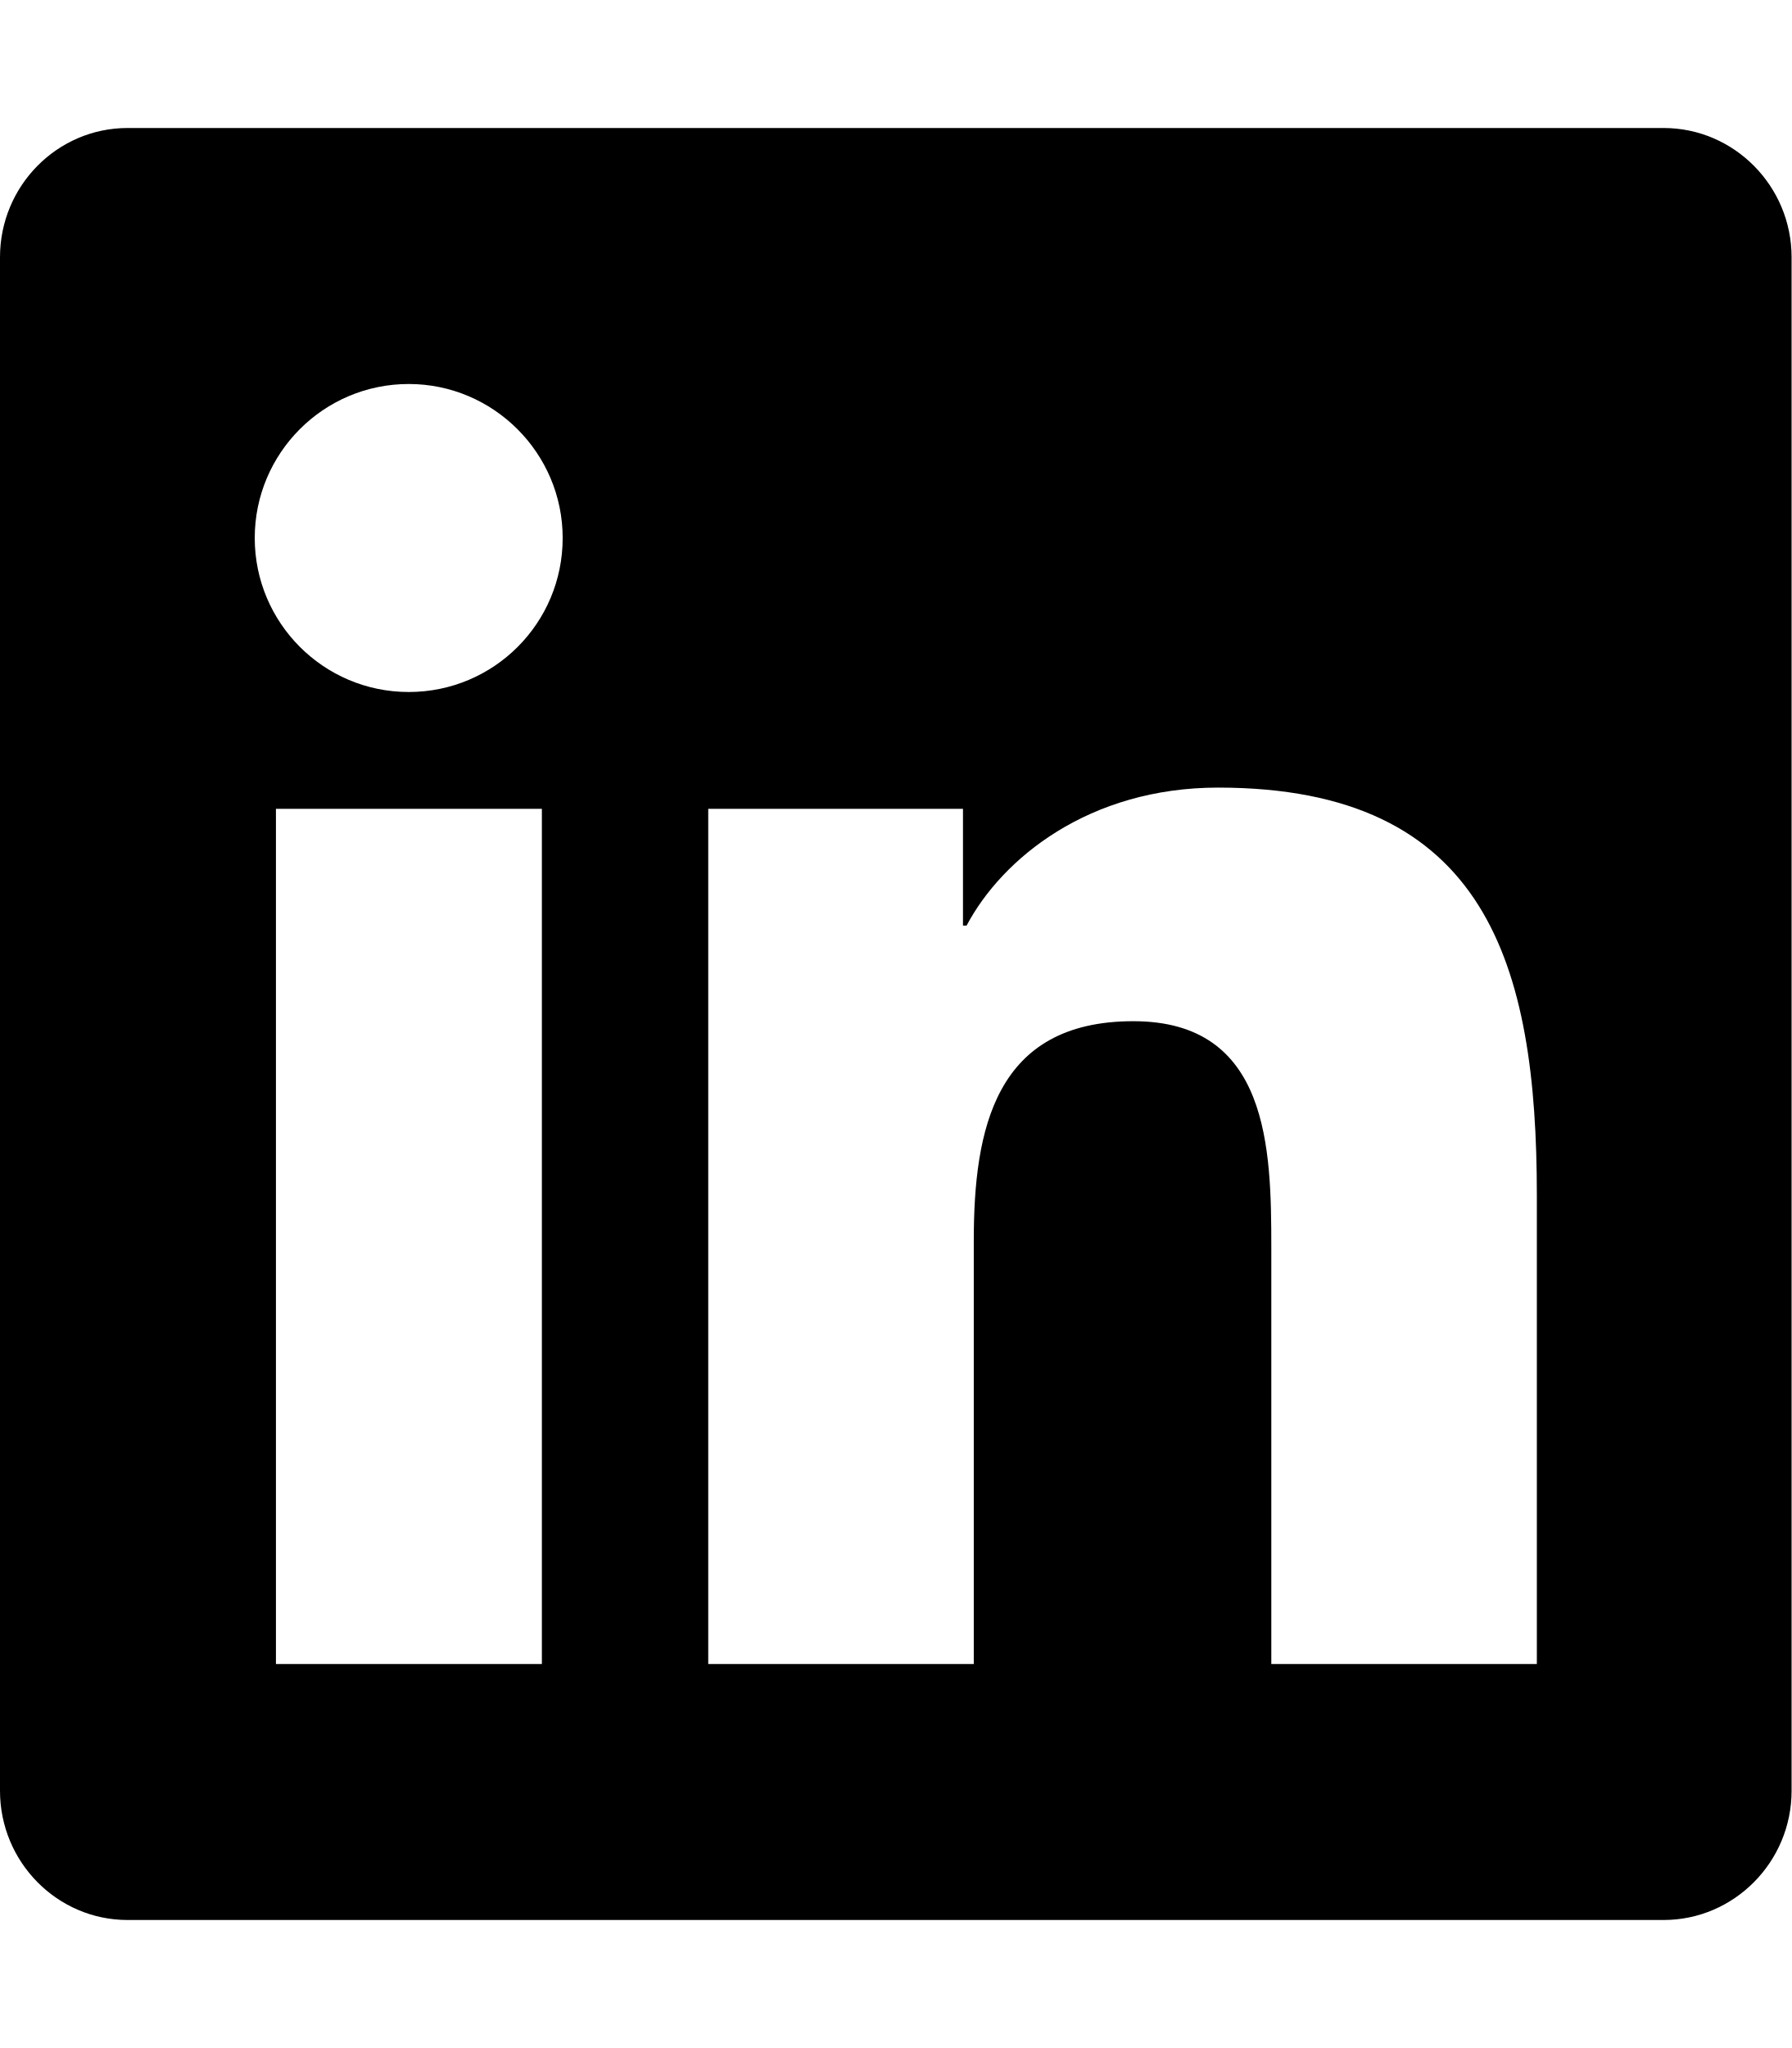
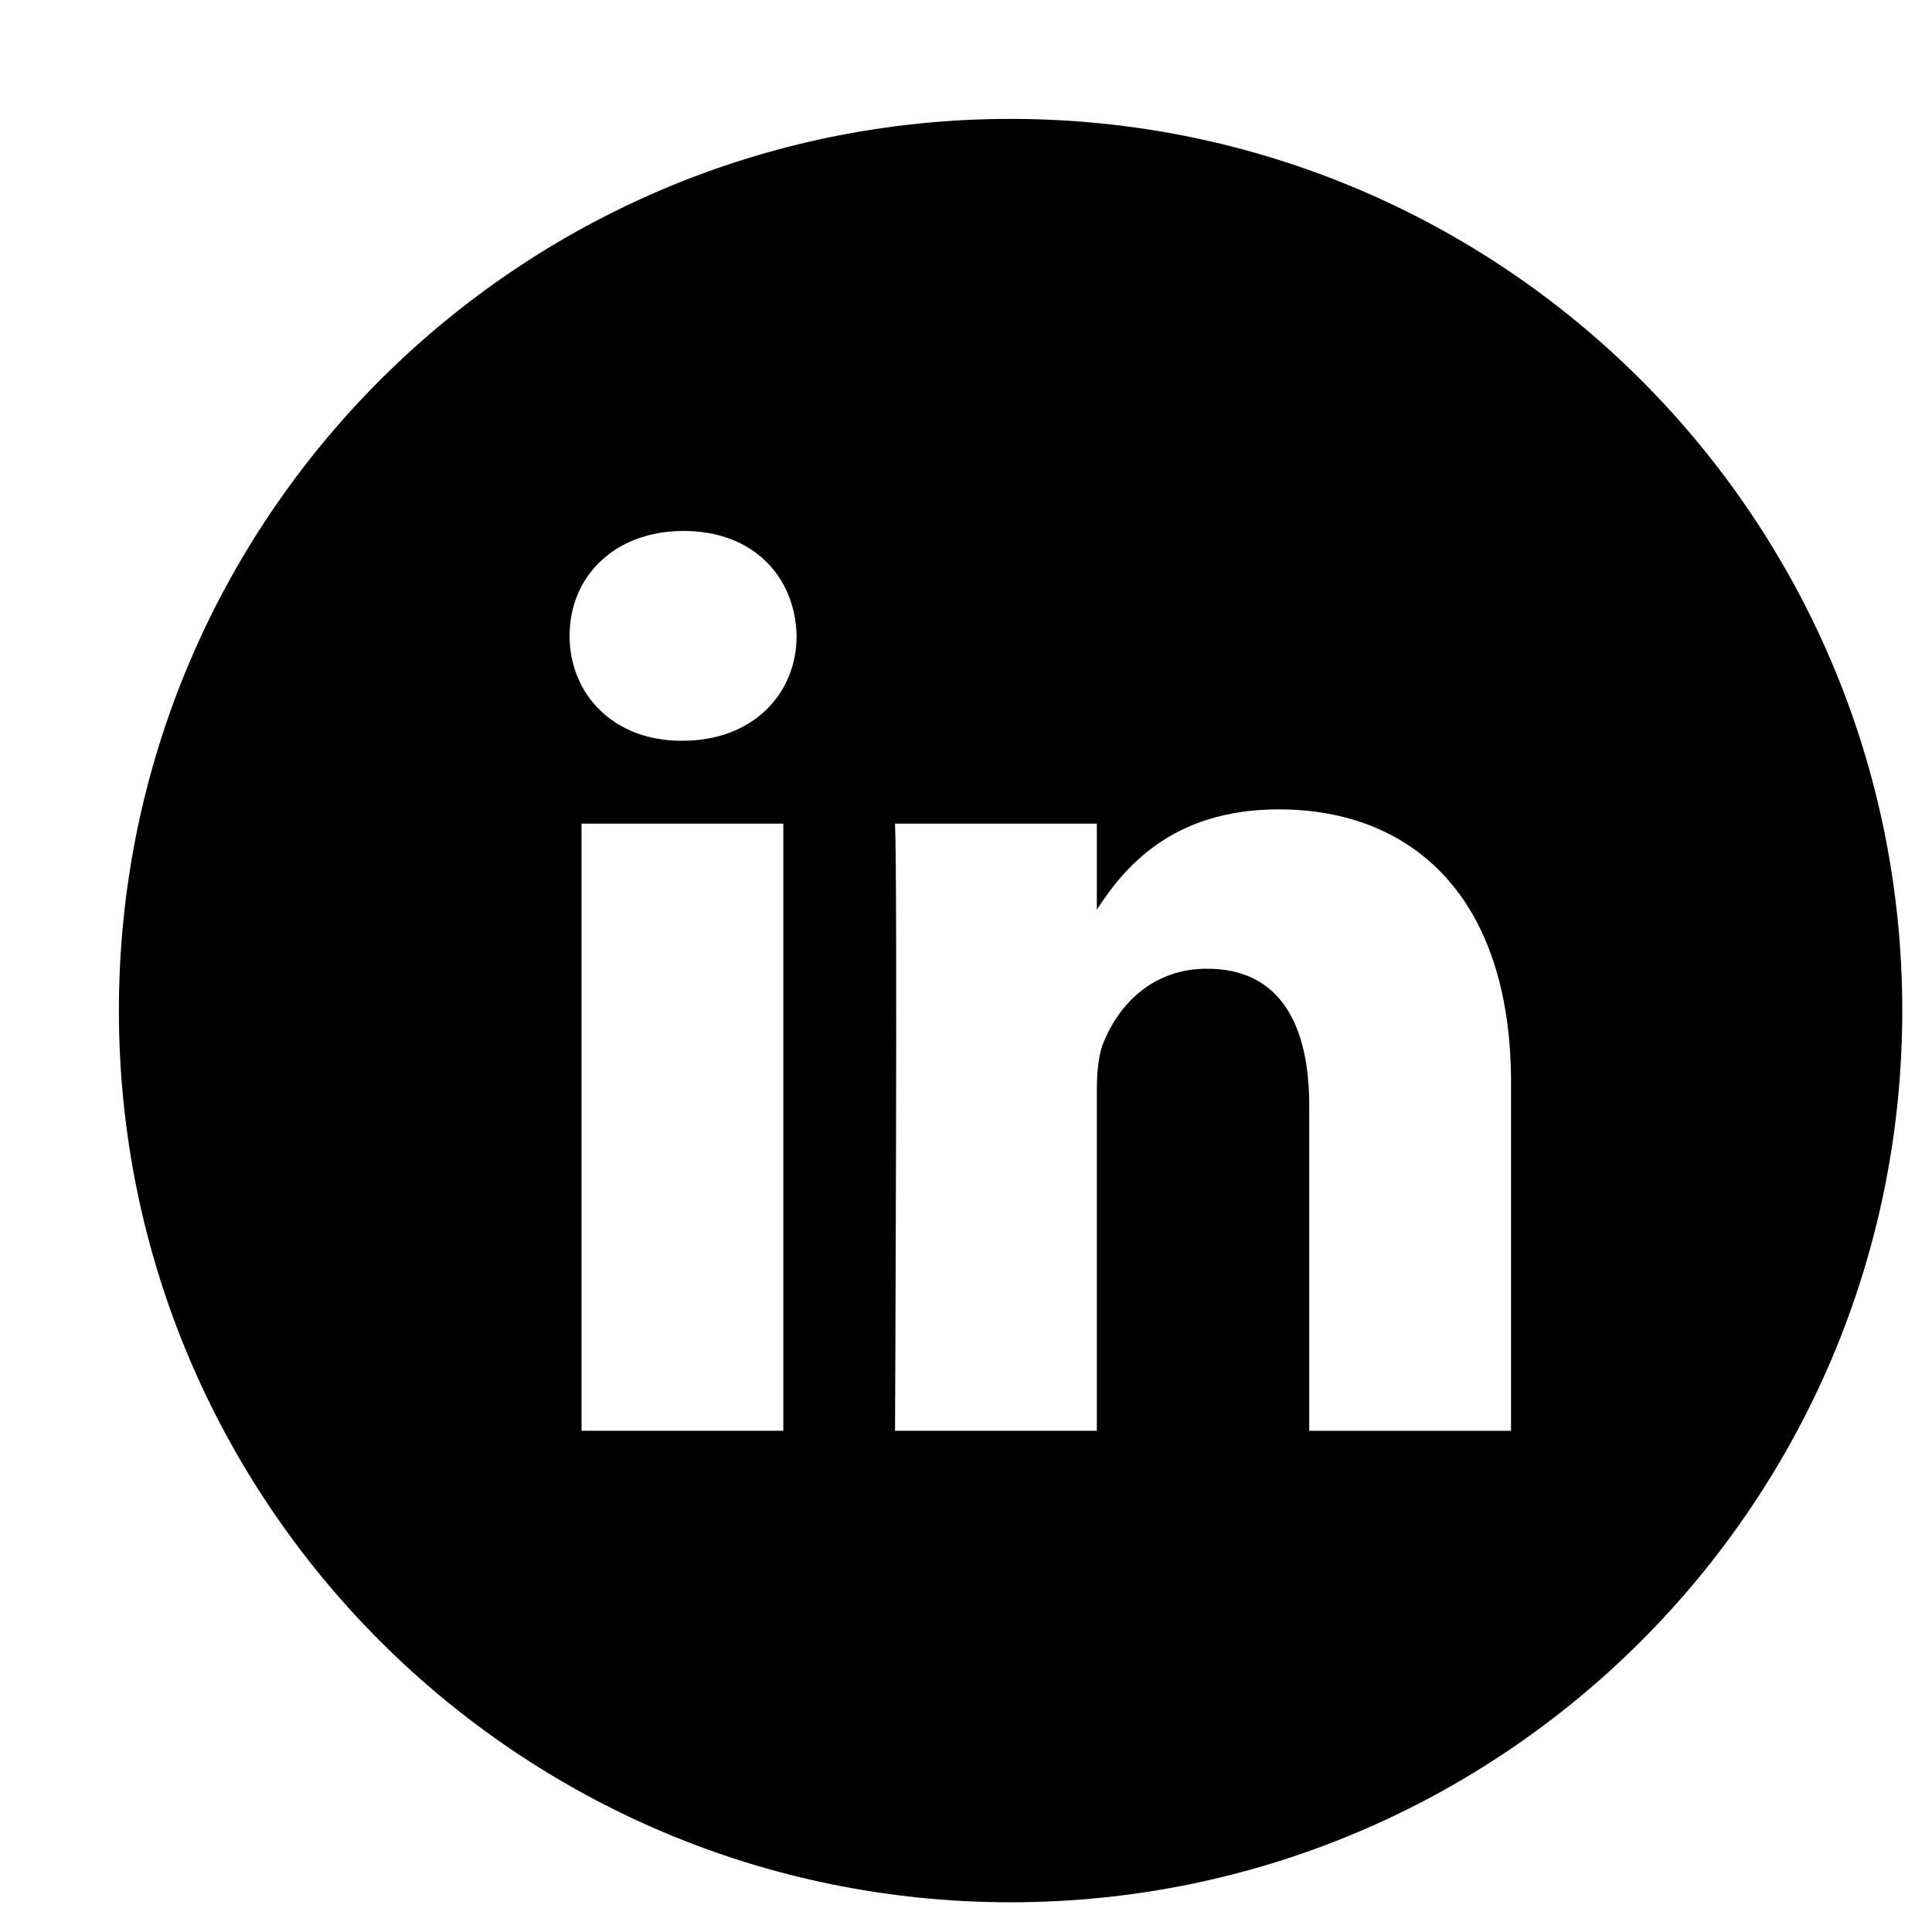
- <svg xmlns="http://www.w3.org/2000/svg" viewBox="0 0 448 512">
-   <path d="M416 32H31.9C14.3 32 0 46.5 0 64.3v383.4C0 465.5 14.3 480 31.9 480H416c17.6 0 32-14.5 32-32.3V64.3c0-17.8-14.4-32.3-32-32.3zM135.4 416H69V202.2h66.5V416zm-33.2-243c-21.3 0-38.5-17.3-38.5-38.5S80.9 96 102.2 96c21.2 0 38.5 17.3 38.5 38.5 0 21.3-17.2 38.5-38.5 38.5zm282.1 243h-66.4V312c0-24.8-.5-56.7-34.5-56.7-34.6 0-39.9 27-39.9 54.9V416h-66.4V202.2h63.7v29.2h.9c8.9-16.8 30.6-34.5 62.9-34.5 67.2 0 79.7 44.3 79.7 101.9V416z" />
+ <svg xmlns="http://www.w3.org/2000/svg" style="enable-background:new 0 0 65 65;" version="1.1" viewBox="0 0 65 65" xml:space="preserve">
+   <path d="M50.837,48.137V36.425c0-6.275-3.35-9.195-7.816-9.195  c-3.604,0-5.219,1.983-6.119,3.374V27.71h-6.79c0.09,1.917,0,20.427,0,20.427h6.79V36.729c0-0.609,0.044-1.219,0.224-1.655  c0.49-1.22,1.607-2.483,3.482-2.483c2.458,0,3.44,1.873,3.44,4.618v10.929H50.837z M22.959,24.922c2.367,0,3.842-1.57,3.842-3.531  c-0.044-2.003-1.475-3.528-3.797-3.528s-3.841,1.524-3.841,3.528c0,1.961,1.474,3.531,3.753,3.531H22.959z M34,64  C17.432,64,4,50.568,4,34C4,17.431,17.432,4,34,4s30,13.431,30,30C64,50.568,50.568,64,34,64z M26.354,48.137V27.71h-6.789v20.427  H26.354z" style="fill-rule:evenodd;clip-rule:evenodd;" />
</svg>
